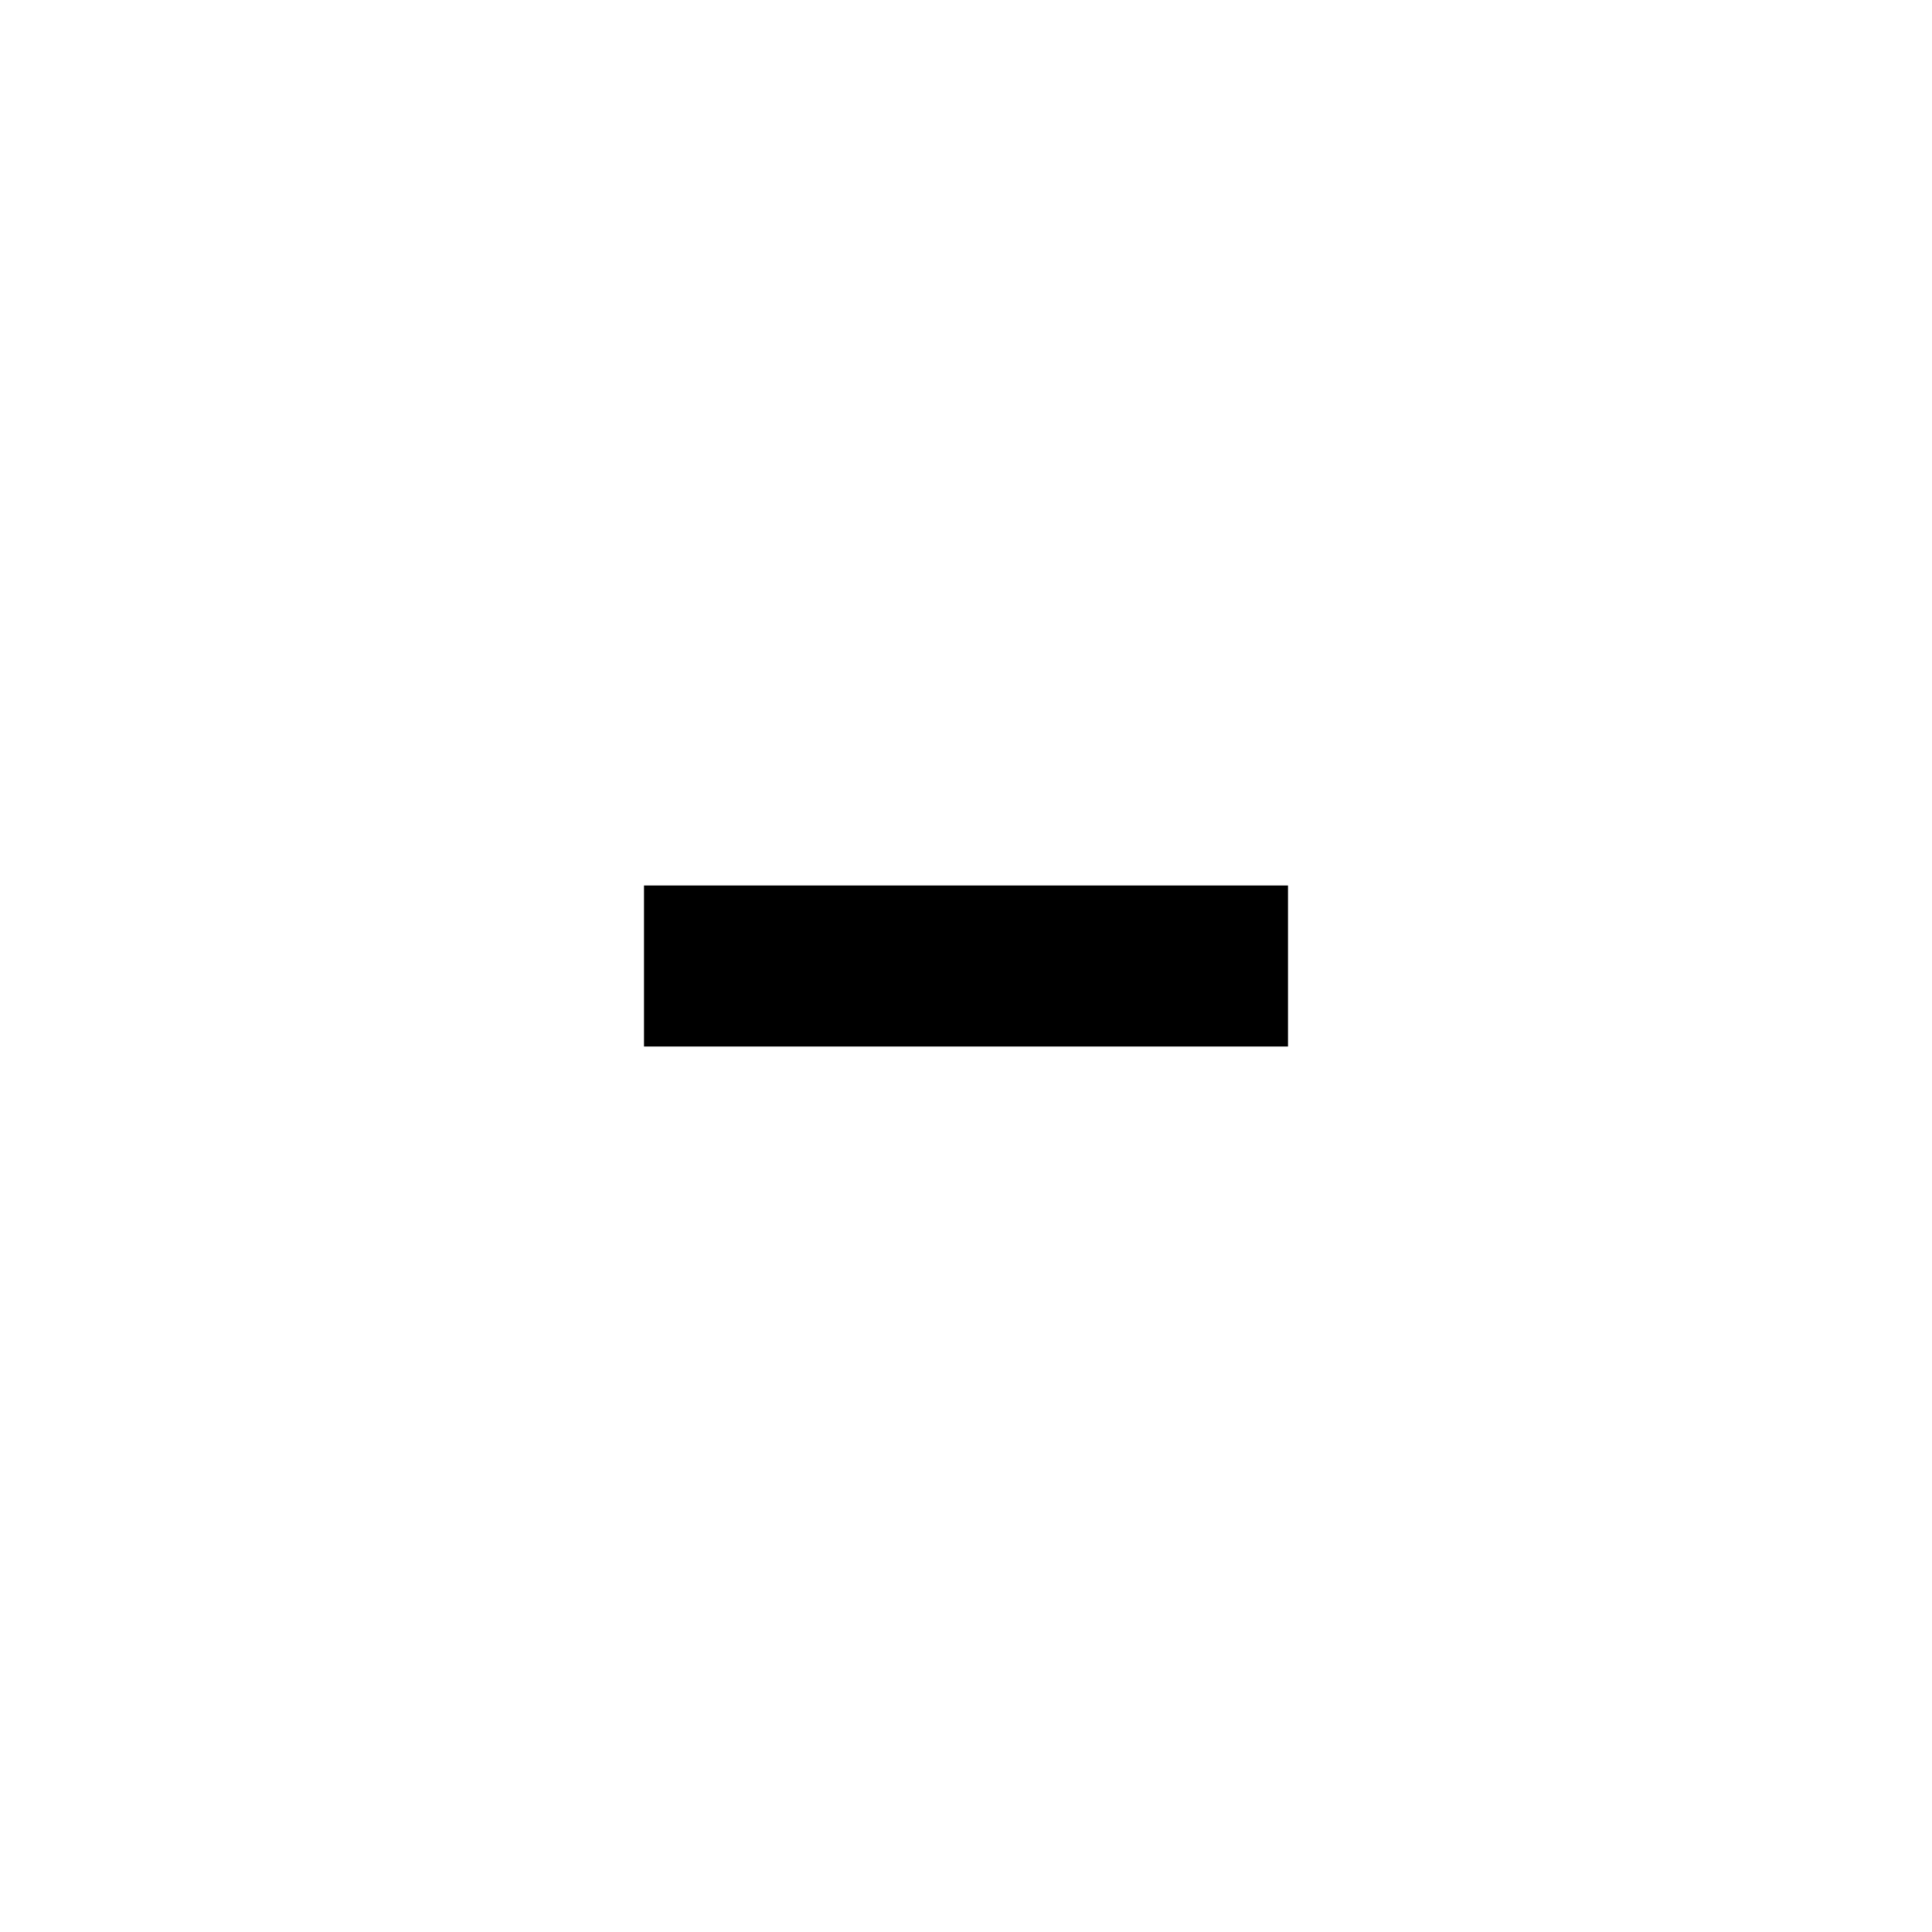
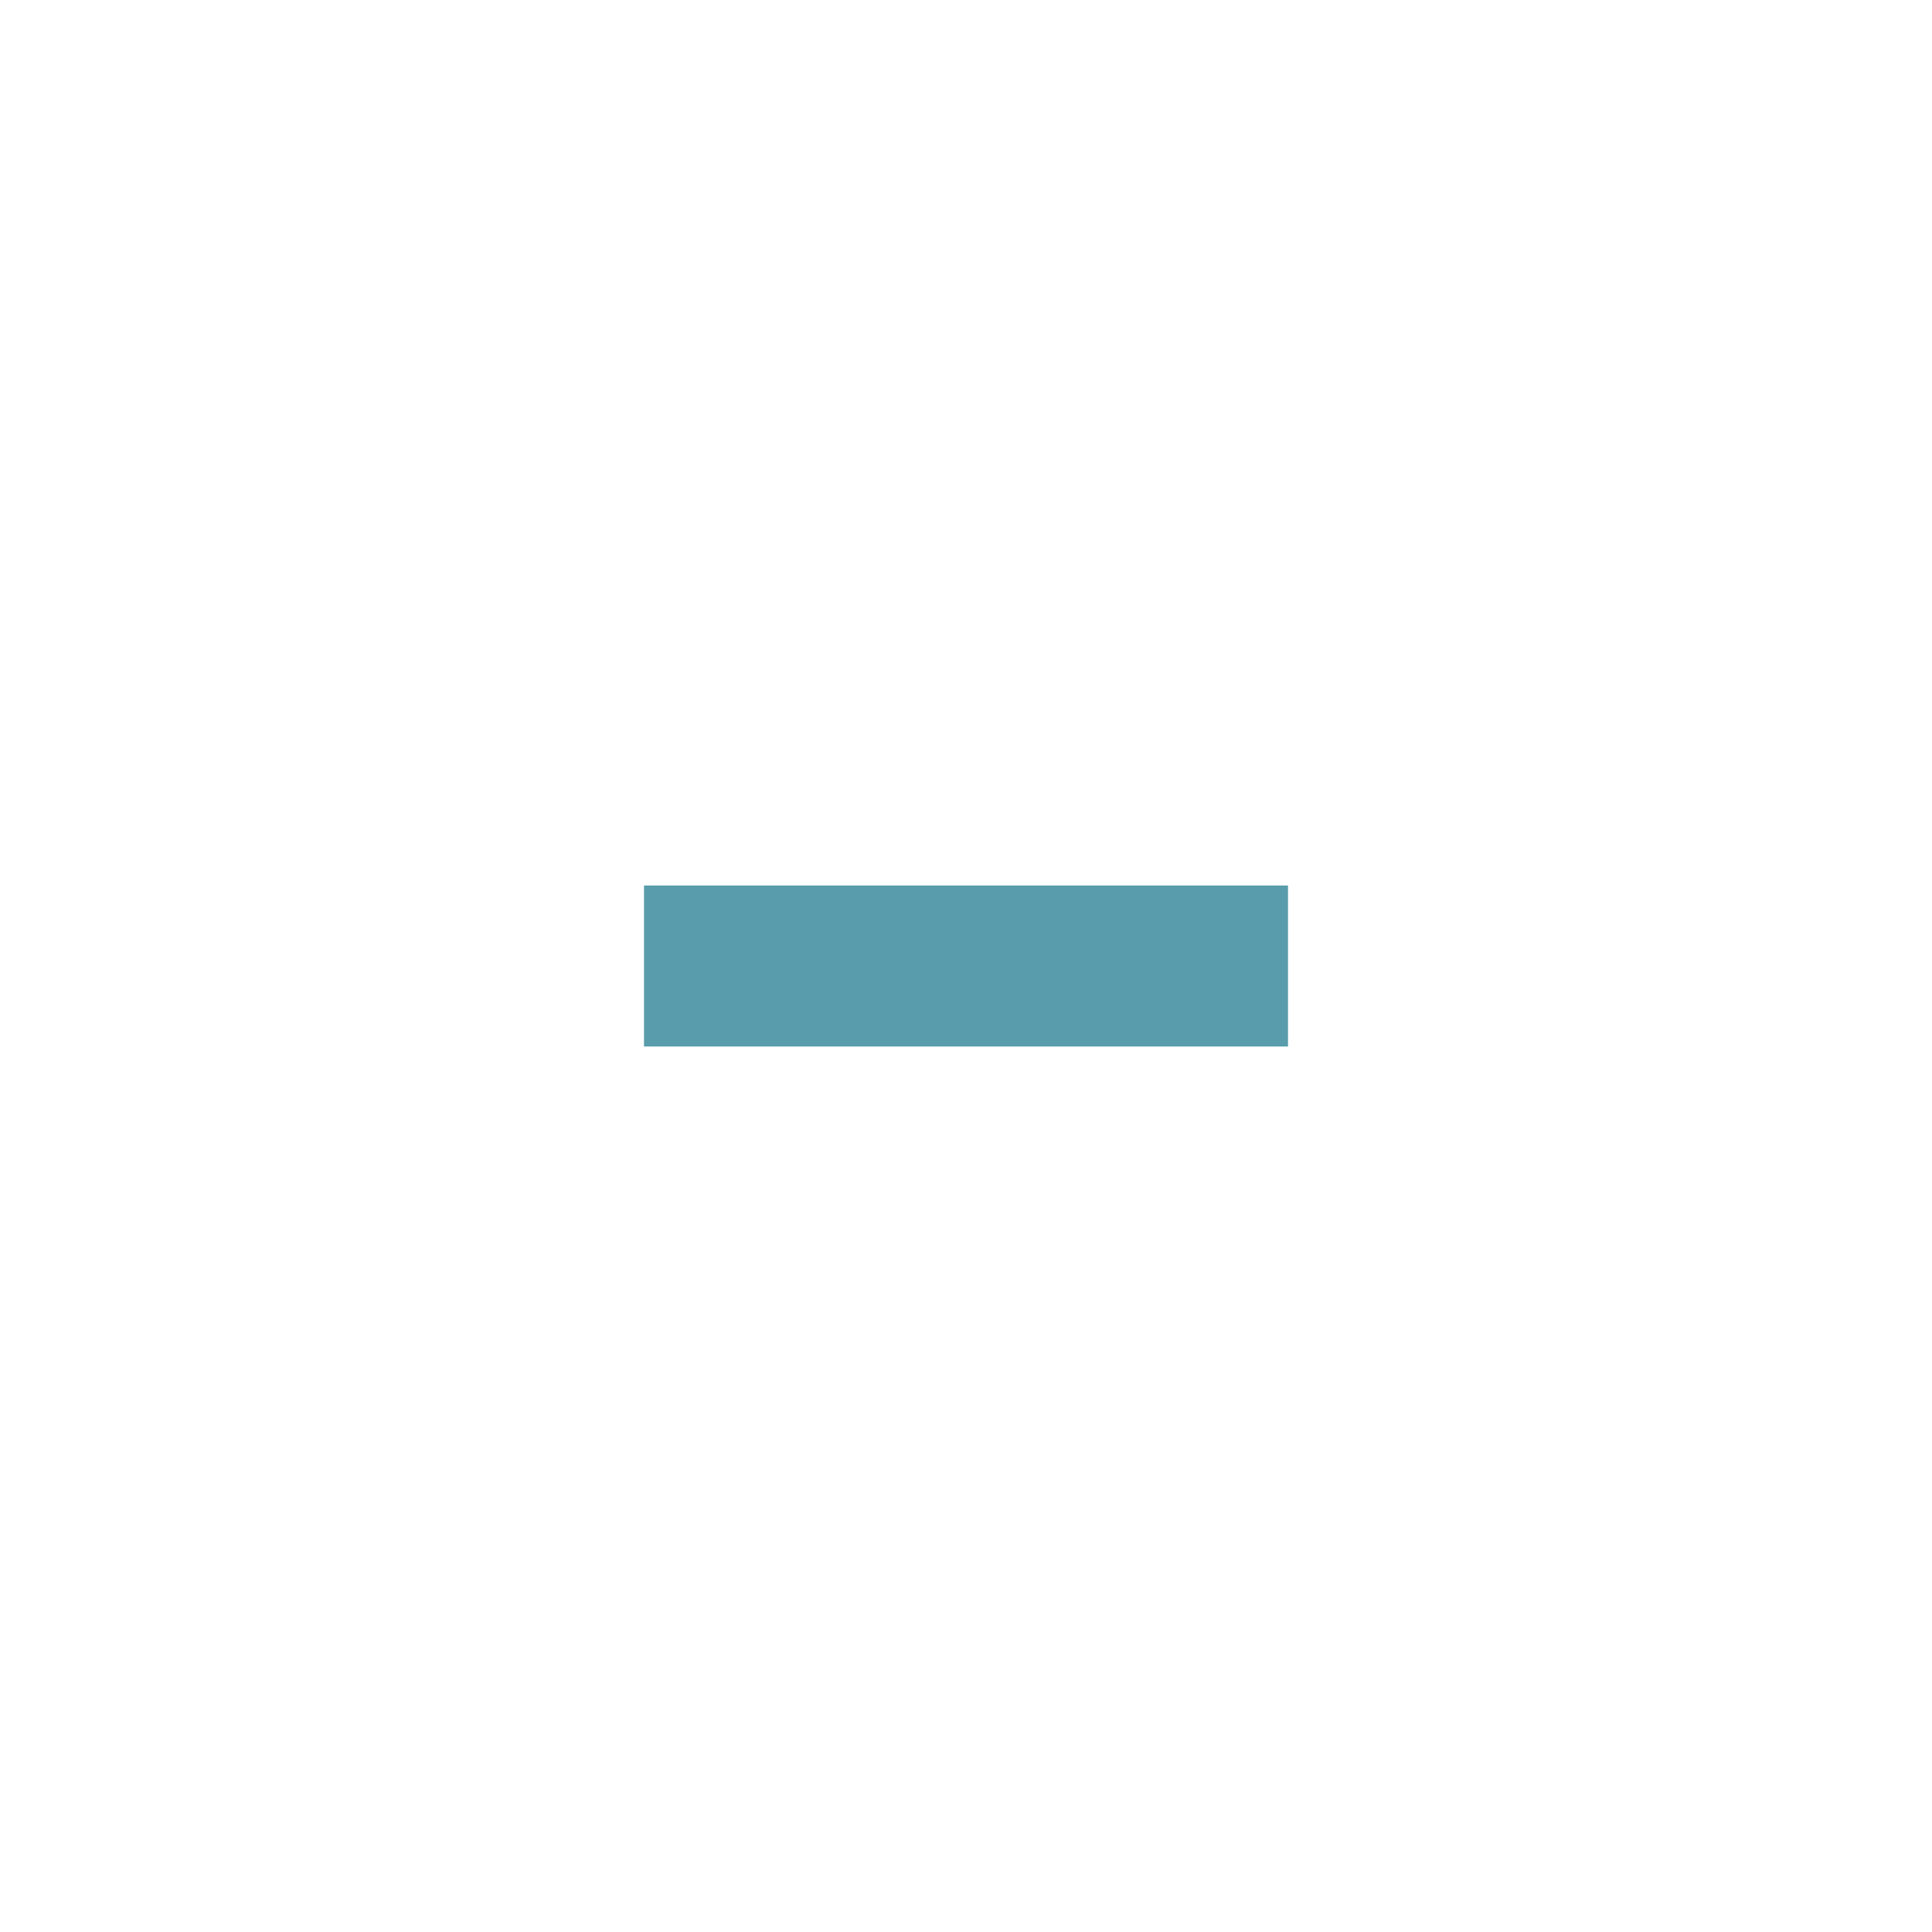
<svg xmlns="http://www.w3.org/2000/svg" version="1.1" x="0px" y="0px" width="24px" height="24px" viewBox="0 0 24 24" xml:space="preserve">
-   <rect x="8" y="11" fill="#000000" width="8" height="2" />
+   <rect x="8" y="11" fill="#599cab" width="8" height="2" />
</svg>
